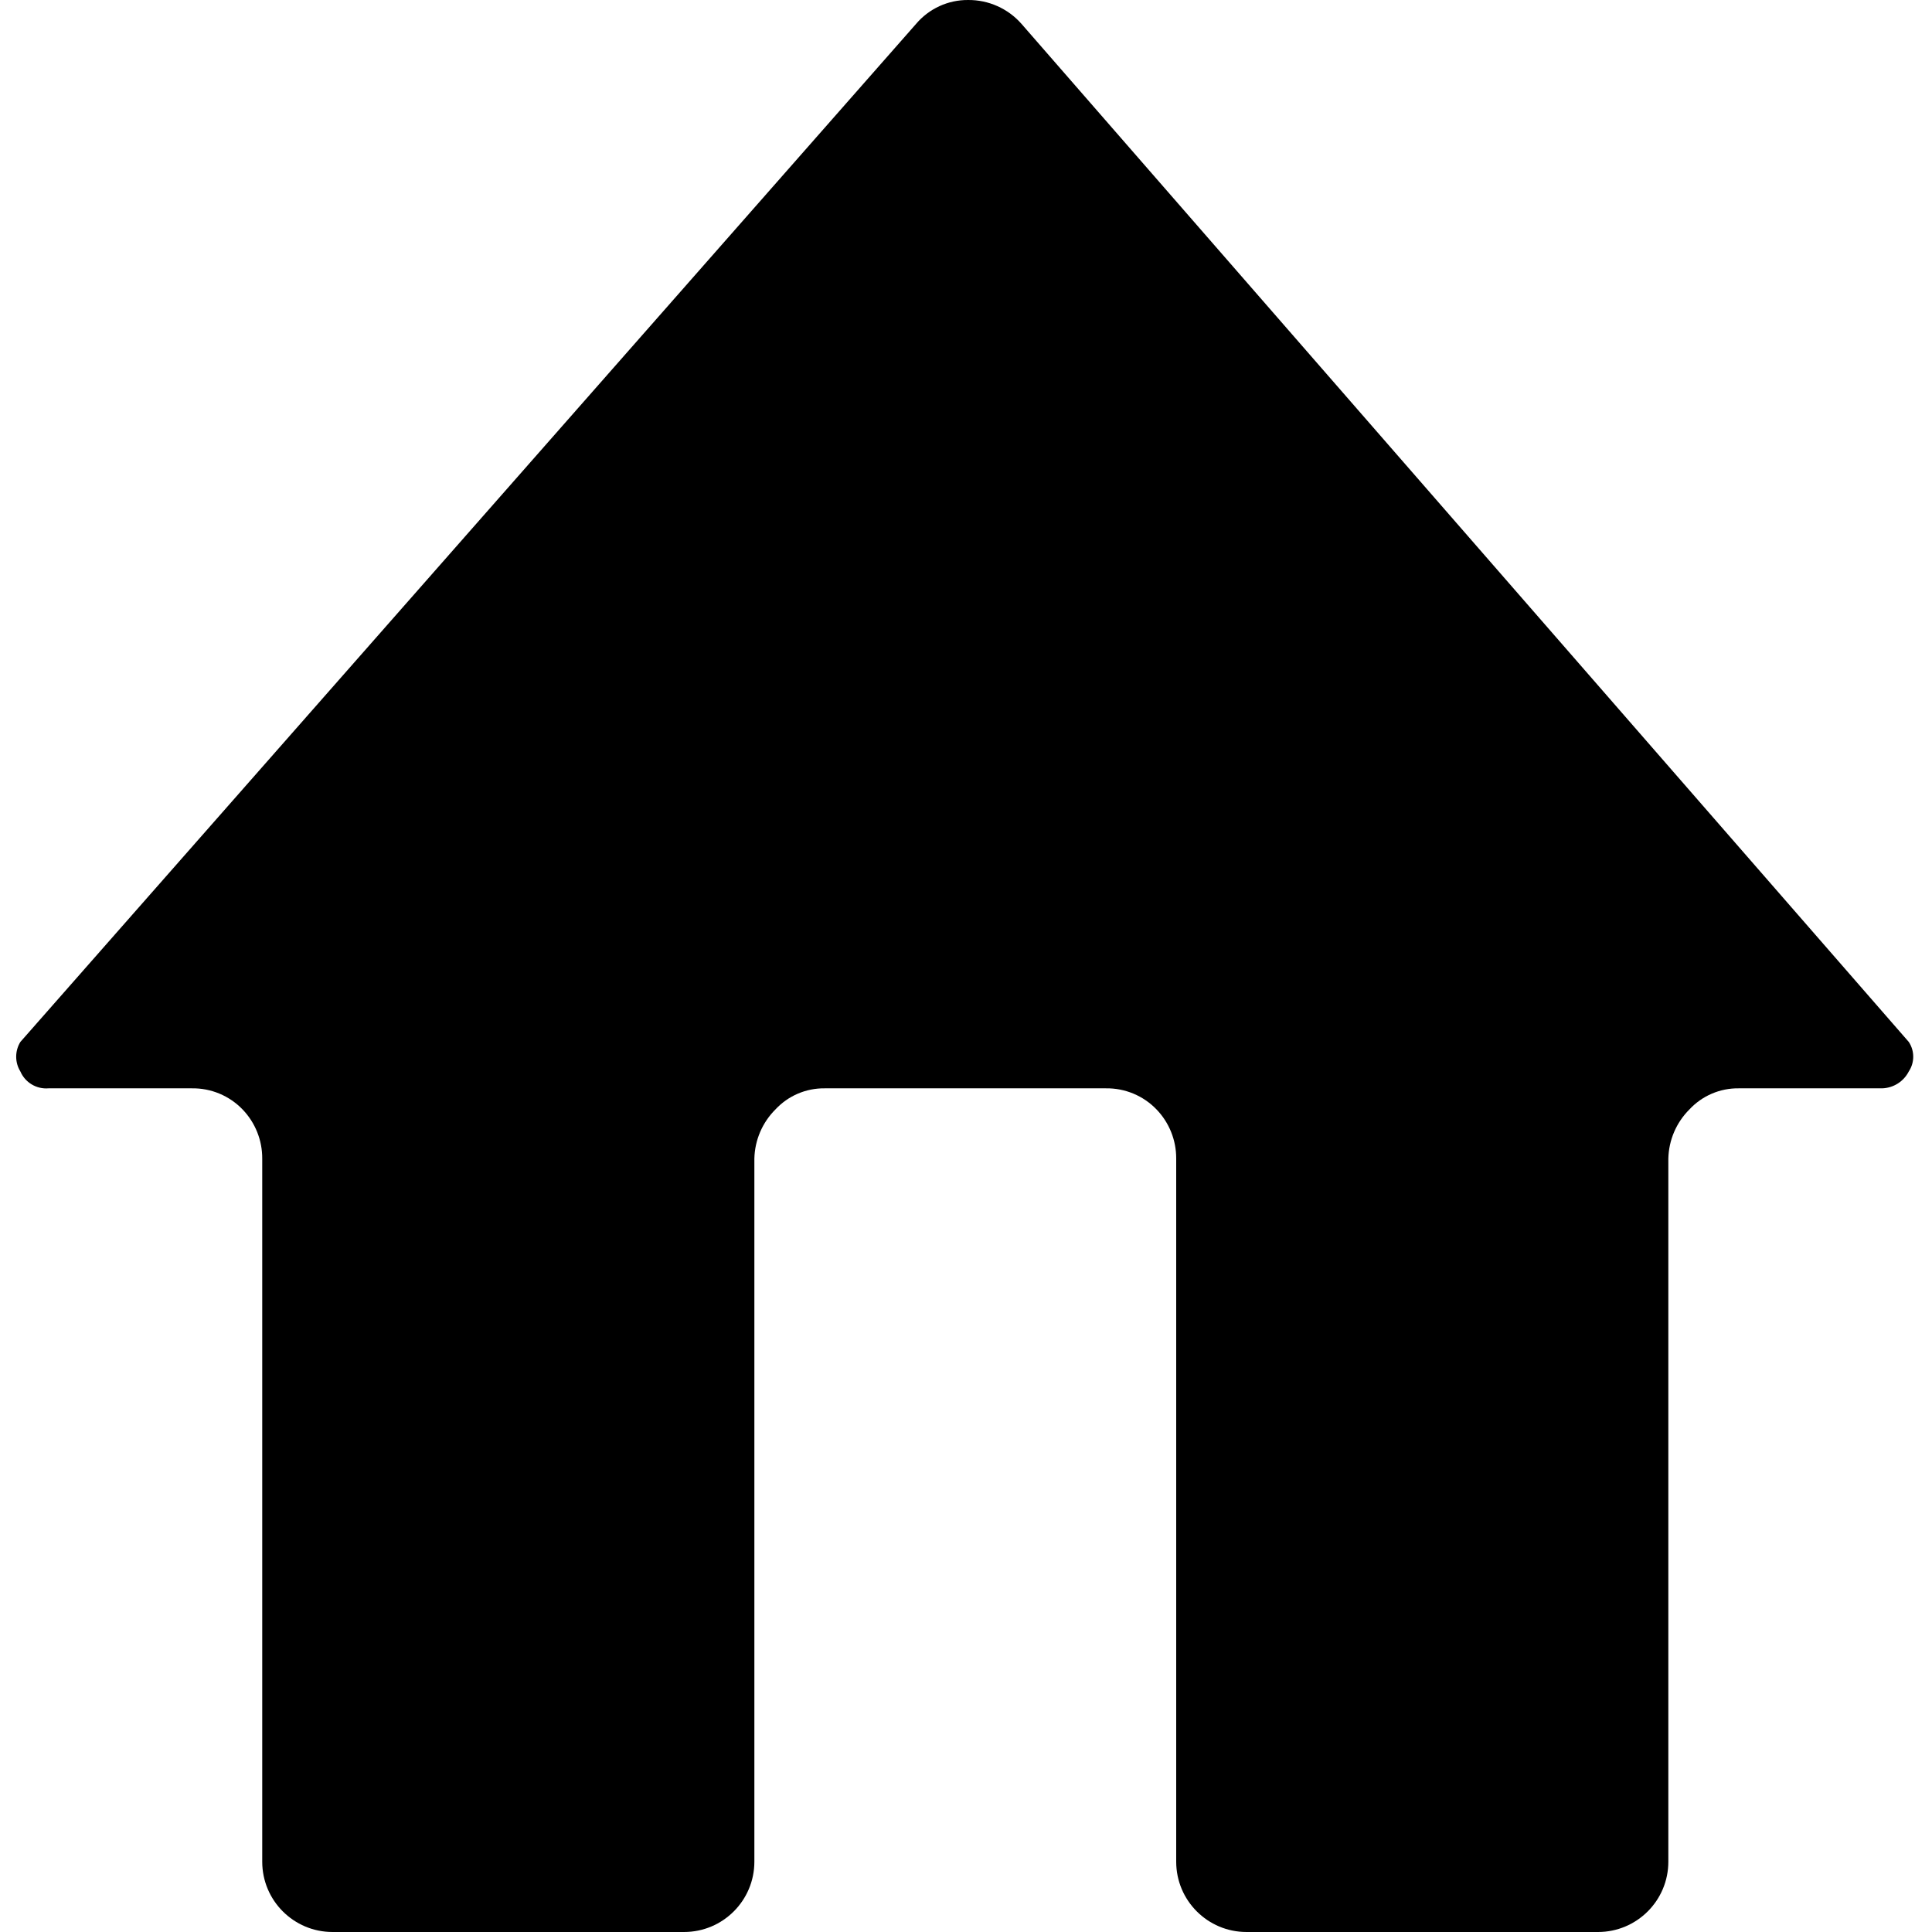
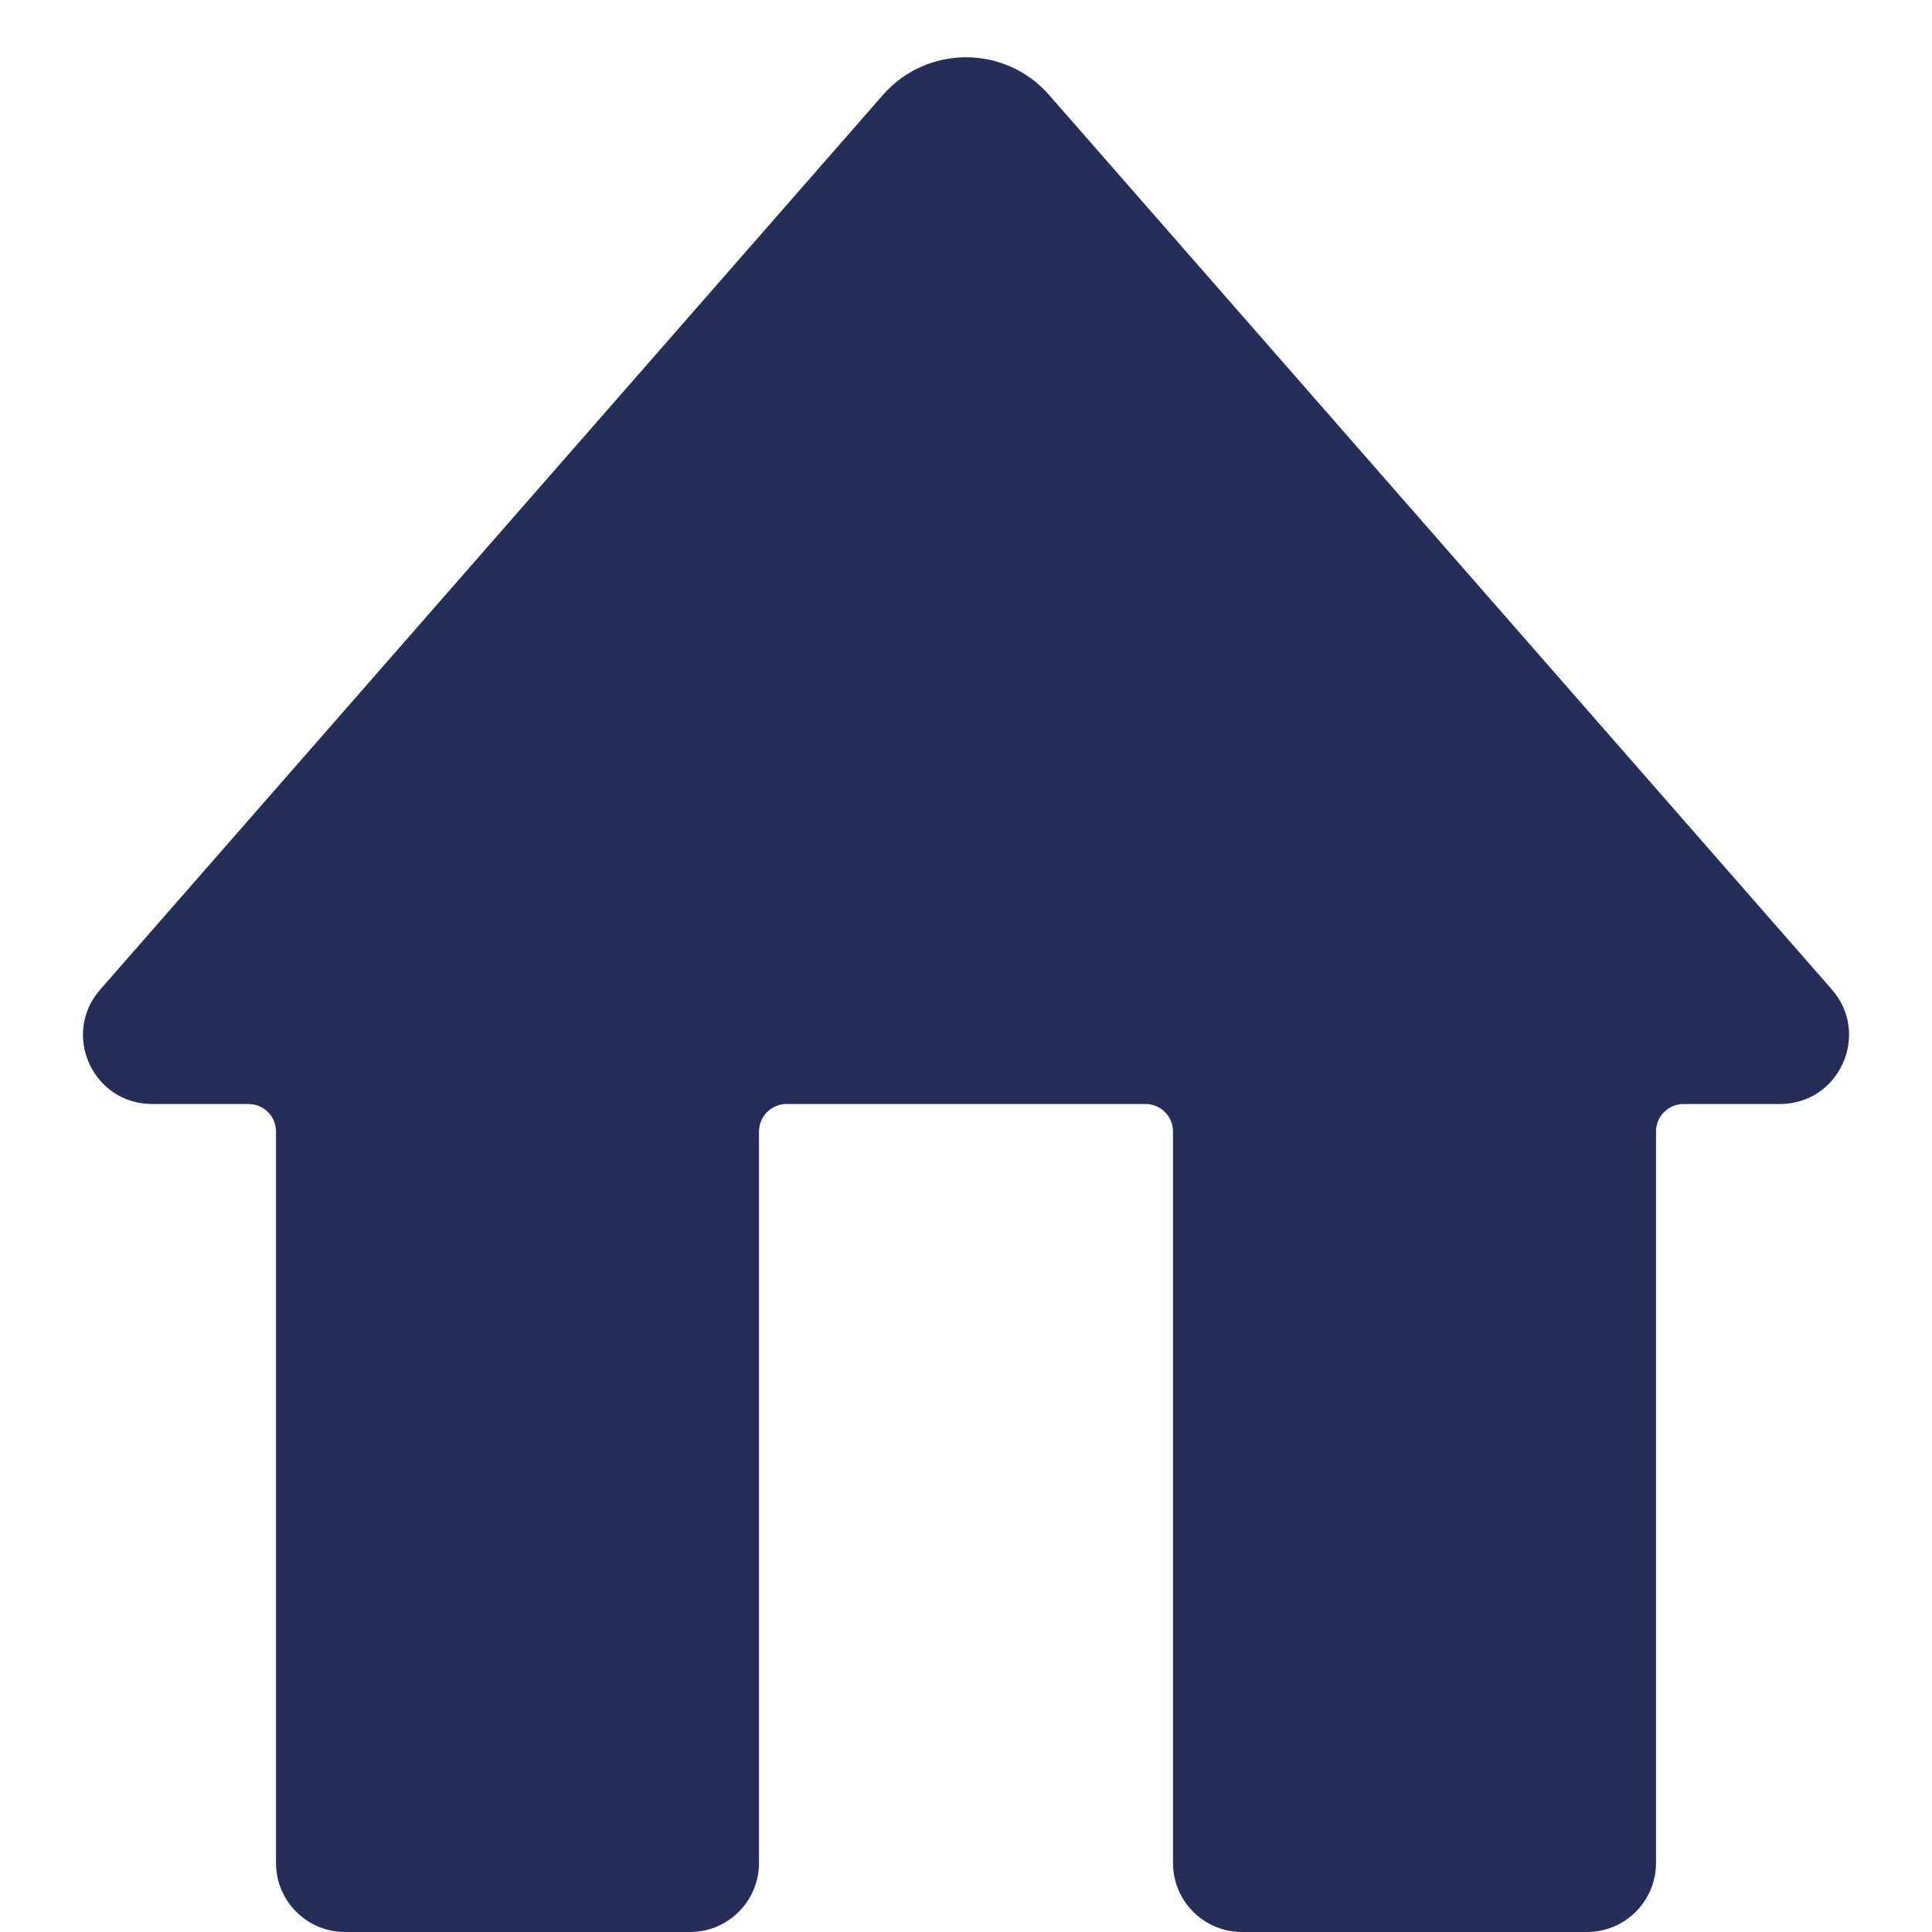
- <svg xmlns="http://www.w3.org/2000/svg" t="1574252141544" class="icon" viewBox="0 0 1024 1024" version="1.1" p-id="10223" width="200" height="200">
-   <defs>
-     <style type="text/css" />
-   </defs>
-   <path d="M1011.694 552.245a14.16 14.16 0 0 1 0 15.651 16.396 16.396 0 0 1-14.16 8.943h-76.017a35.028 35.028 0 0 0-26.084 11.179 38.009 38.009 0 0 0-11.179 26.084v372.634a37.263 37.263 0 0 1-37.263 37.263h-186.317a37.263 37.263 0 0 1-37.263-37.263v-372.634a37.263 37.263 0 0 0-10.434-26.084 36.518 36.518 0 0 0-26.83-11.179h-149.054a35.028 35.028 0 0 0-26.084 11.179 38.009 38.009 0 0 0-11.179 26.084v372.634a37.263 37.263 0 0 1-37.263 37.263h-186.317a37.263 37.263 0 0 1-37.263-37.263v-372.634a37.263 37.263 0 0 0-10.434-26.084 36.518 36.518 0 0 0-26.83-11.179H25.704a14.905 14.905 0 0 1-14.905-8.943 14.905 14.905 0 0 1 0-15.651L485.535 12.671A35.773 35.773 0 0 1 513.11 0.001a37.263 37.263 0 0 1 28.32 12.67z" p-id="10224" />
+ <svg xmlns="http://www.w3.org/2000/svg" width="14" height="14" viewBox="0 0 14 14" fill="none">
+   <path fill-rule="evenodd" clip-rule="evenodd" d="M6.398 0.688C6.717 0.324 7.283 0.324 7.602 0.688L13.275 7.171C13.557 7.494 13.328 8 12.898 8H12.2C12.09 8 12 8.089 12 8.2V13.5C12 13.776 11.776 14 11.5 14H9C8.724 14 8.5 13.776 8.5 13.5V8.2C8.5 8.089 8.411 8 8.3 8H5.7C5.59 8 5.5 8.089 5.5 8.2V13.5C5.5 13.776 5.276 14 5 14H2.5C2.224 14 2 13.776 2 13.5V8.2C2 8.089 1.911 8 1.8 8H1.102C0.672 8 0.443 7.494 0.726 7.171L6.398 0.688Z" fill="#242E59" />
</svg>
